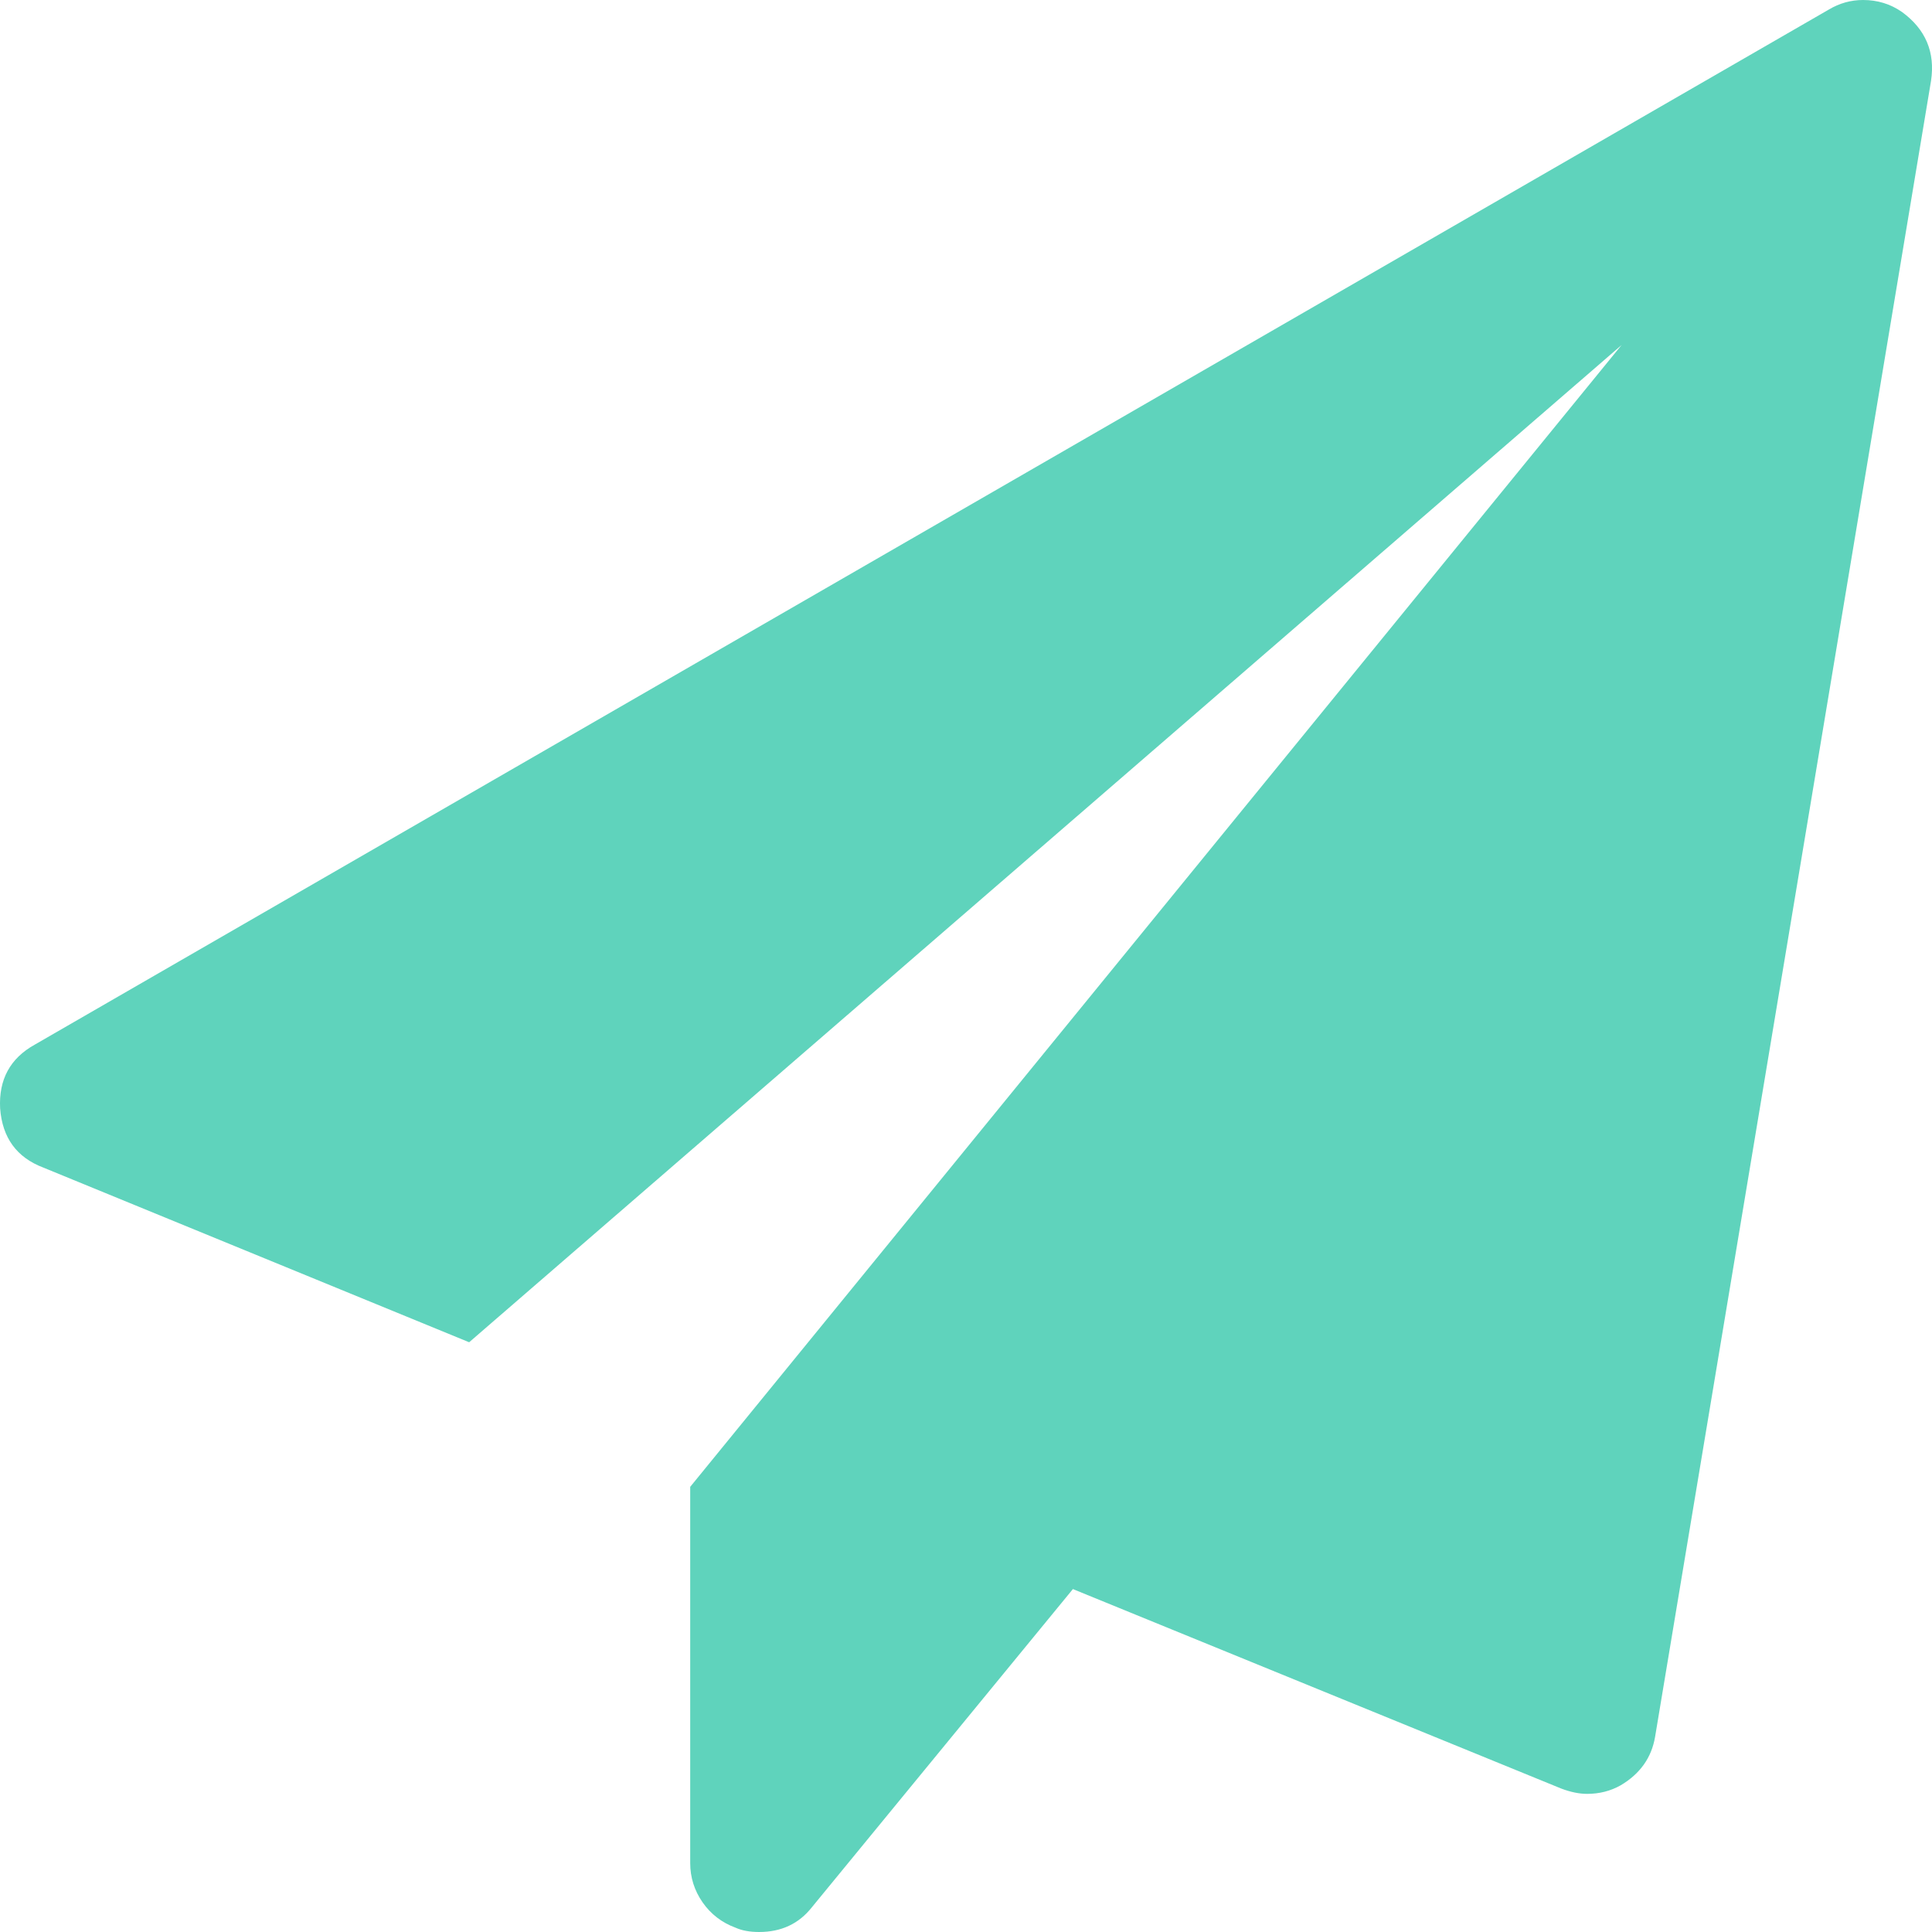
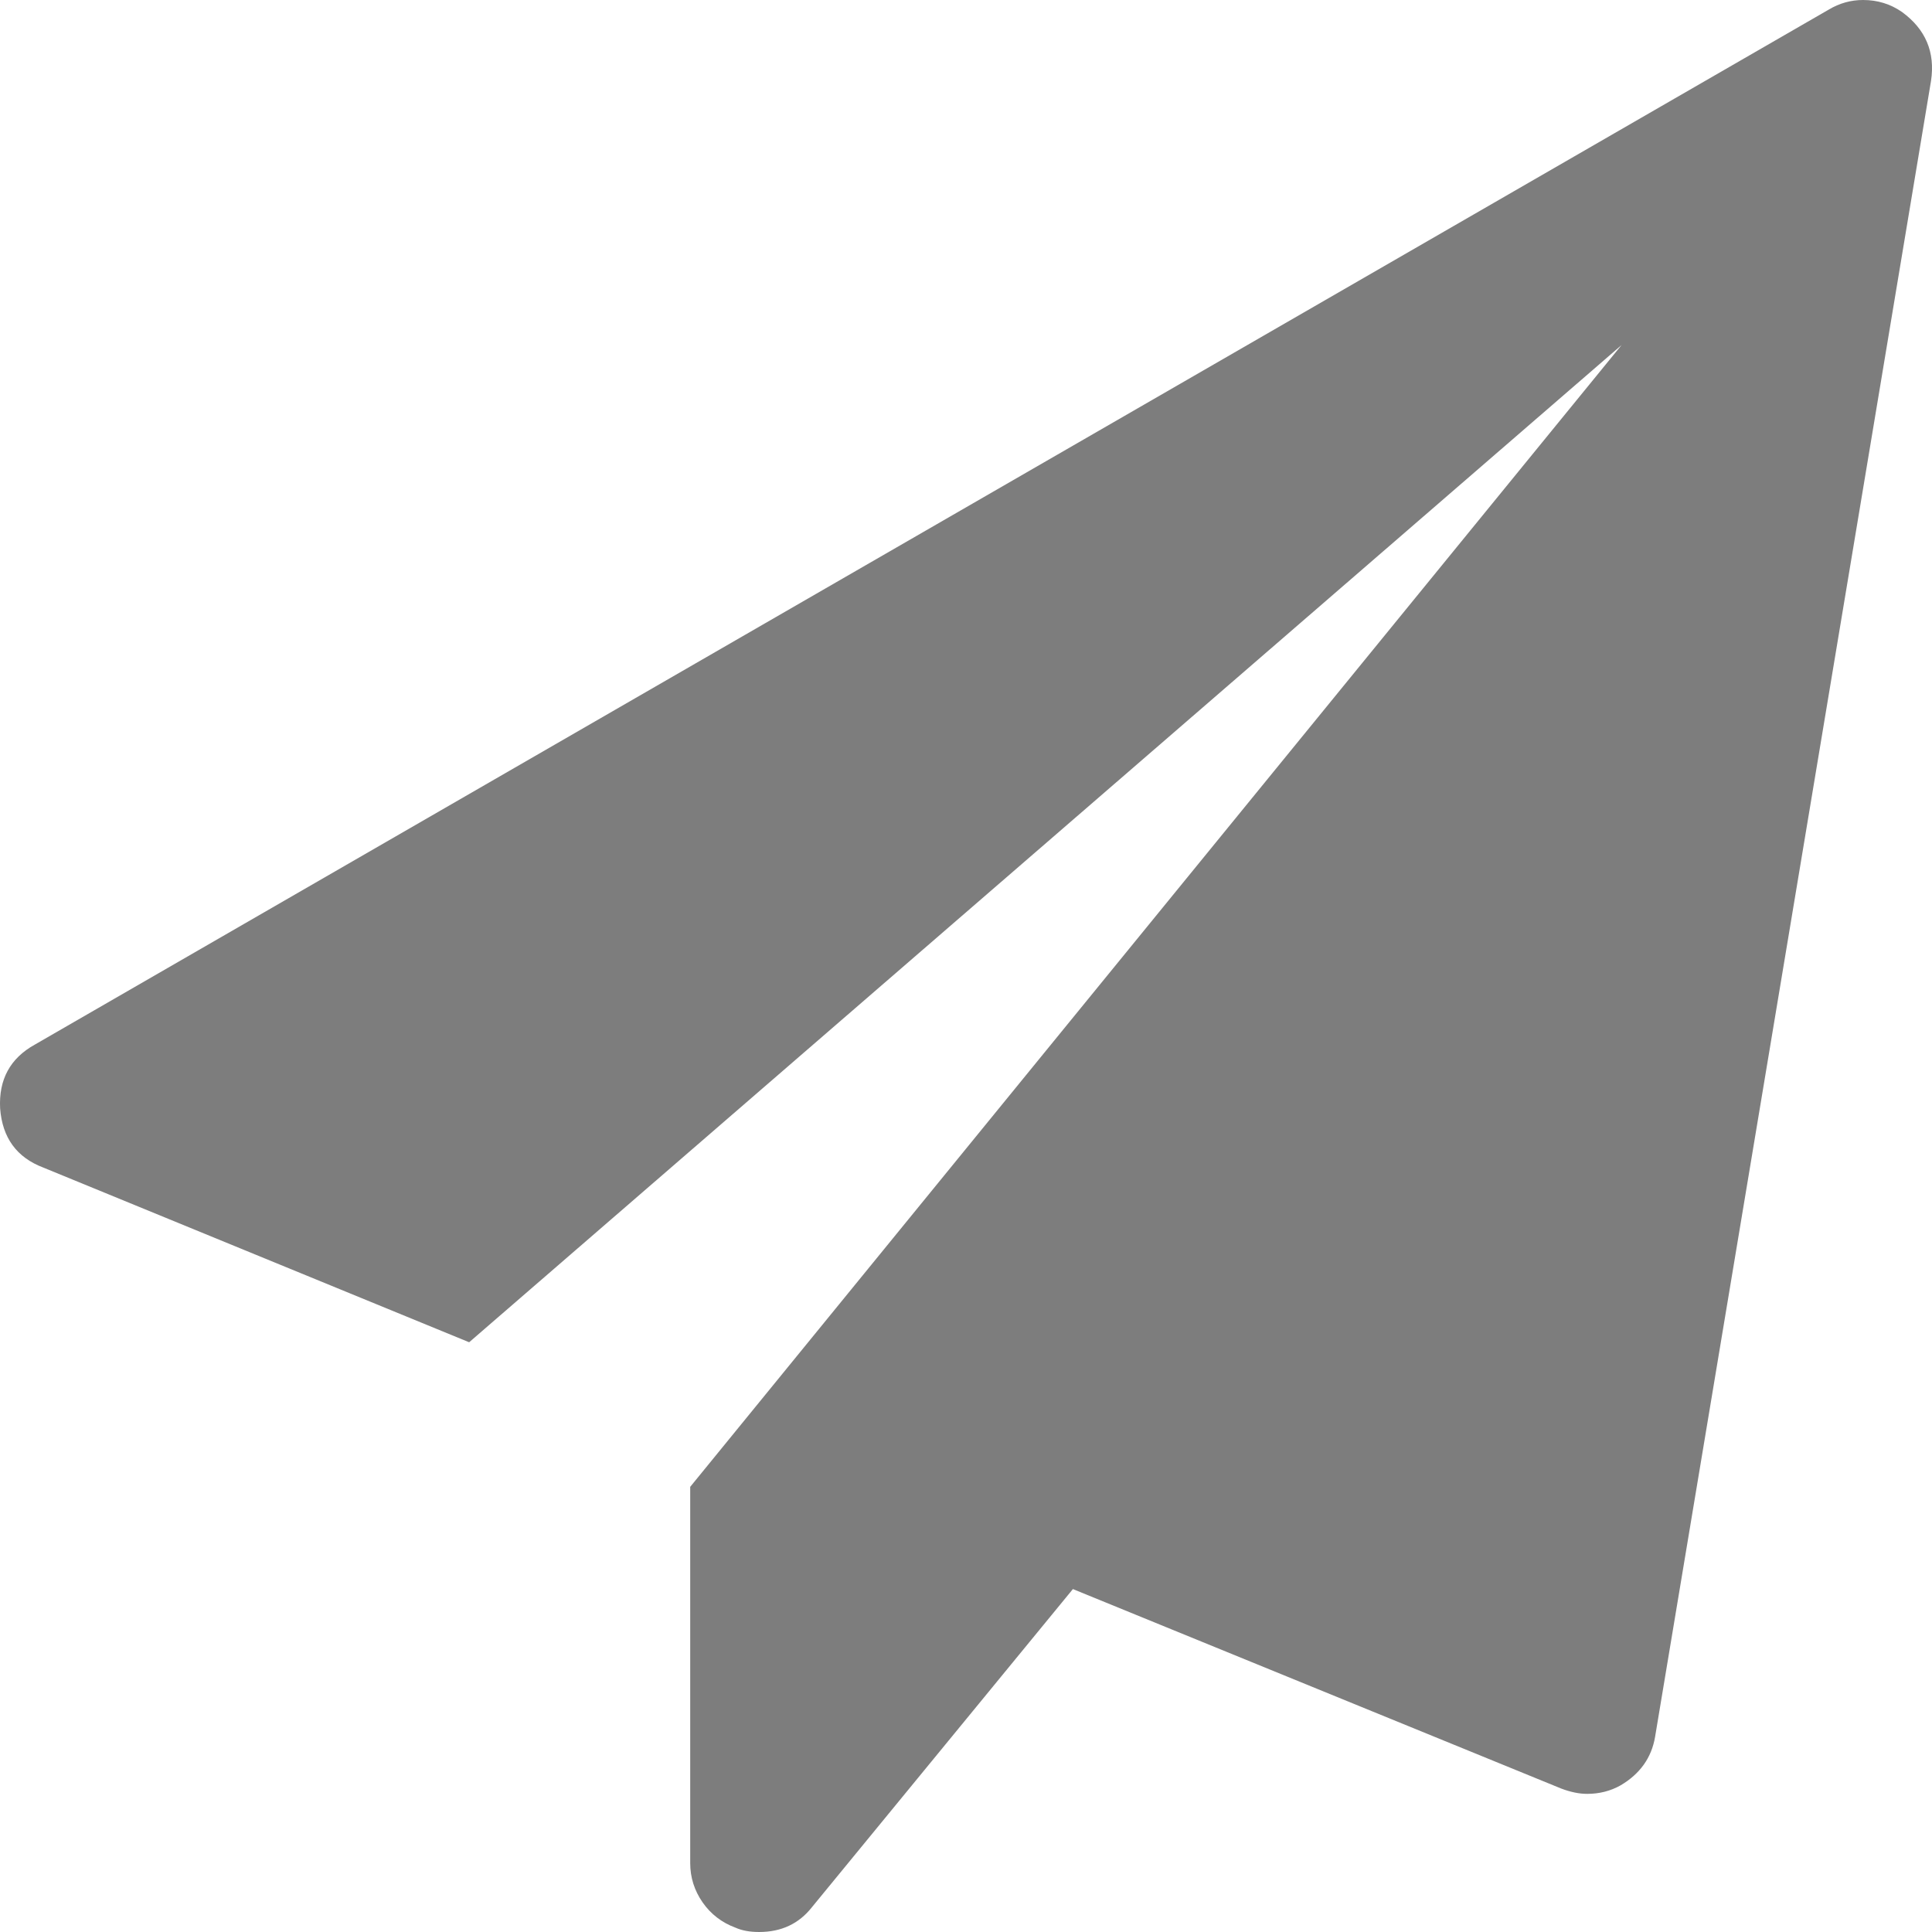
<svg xmlns="http://www.w3.org/2000/svg" version="1.1" id="svg2" viewBox="0 0 12 12" height="12" width="12">
  <defs id="defs4" />
  <g transform="translate(-72.08867,-1434.865)" id="layer1" />
-   <path style="fill:#5fd3bc;fill-opacity:1" id="rect3336" d="m 11.813,0.074 q 0.221,0.161 0.181,0.428 L 10.28,10.788 q -0.033,0.194 -0.214,0.301 -0.094,0.053 -0.208,0.053 -0.074,0 -0.161,-0.033 l -3.033,-1.239 -1.621,1.976 q -0.121,0.154 -0.328,0.154 -0.087,0 -0.147,-0.027 -0.127,-0.047 -0.204,-0.157 -0.077,-0.111 -0.077,-0.244 l 0,-2.337 L 10.072,2.143 2.914,8.337 0.269,7.252 Q 0.021,7.158 7.4372958e-4,6.884 -0.013,6.616 0.215,6.489 L 11.358,0.06 q 0.1,-0.06 0.214,-0.06 0.134,0 0.241,0.074 z" />
+   <path style="fill:#000001;fill-opacity:0.51" id="rect3336" d="m 11.813,0.074 q 0.221,0.161 0.181,0.428 L 10.28,10.788 q -0.033,0.194 -0.214,0.301 -0.094,0.053 -0.208,0.053 -0.074,0 -0.161,-0.033 l -3.033,-1.239 -1.621,1.976 q -0.121,0.154 -0.328,0.154 -0.087,0 -0.147,-0.027 -0.127,-0.047 -0.204,-0.157 -0.077,-0.111 -0.077,-0.244 l 0,-2.337 L 10.072,2.143 2.914,8.337 0.269,7.252 Q 0.021,7.158 7.4372958e-4,6.884 -0.013,6.616 0.215,6.489 L 11.358,0.06 q 0.1,-0.06 0.214,-0.06 0.134,0 0.241,0.074 z" />
</svg>
